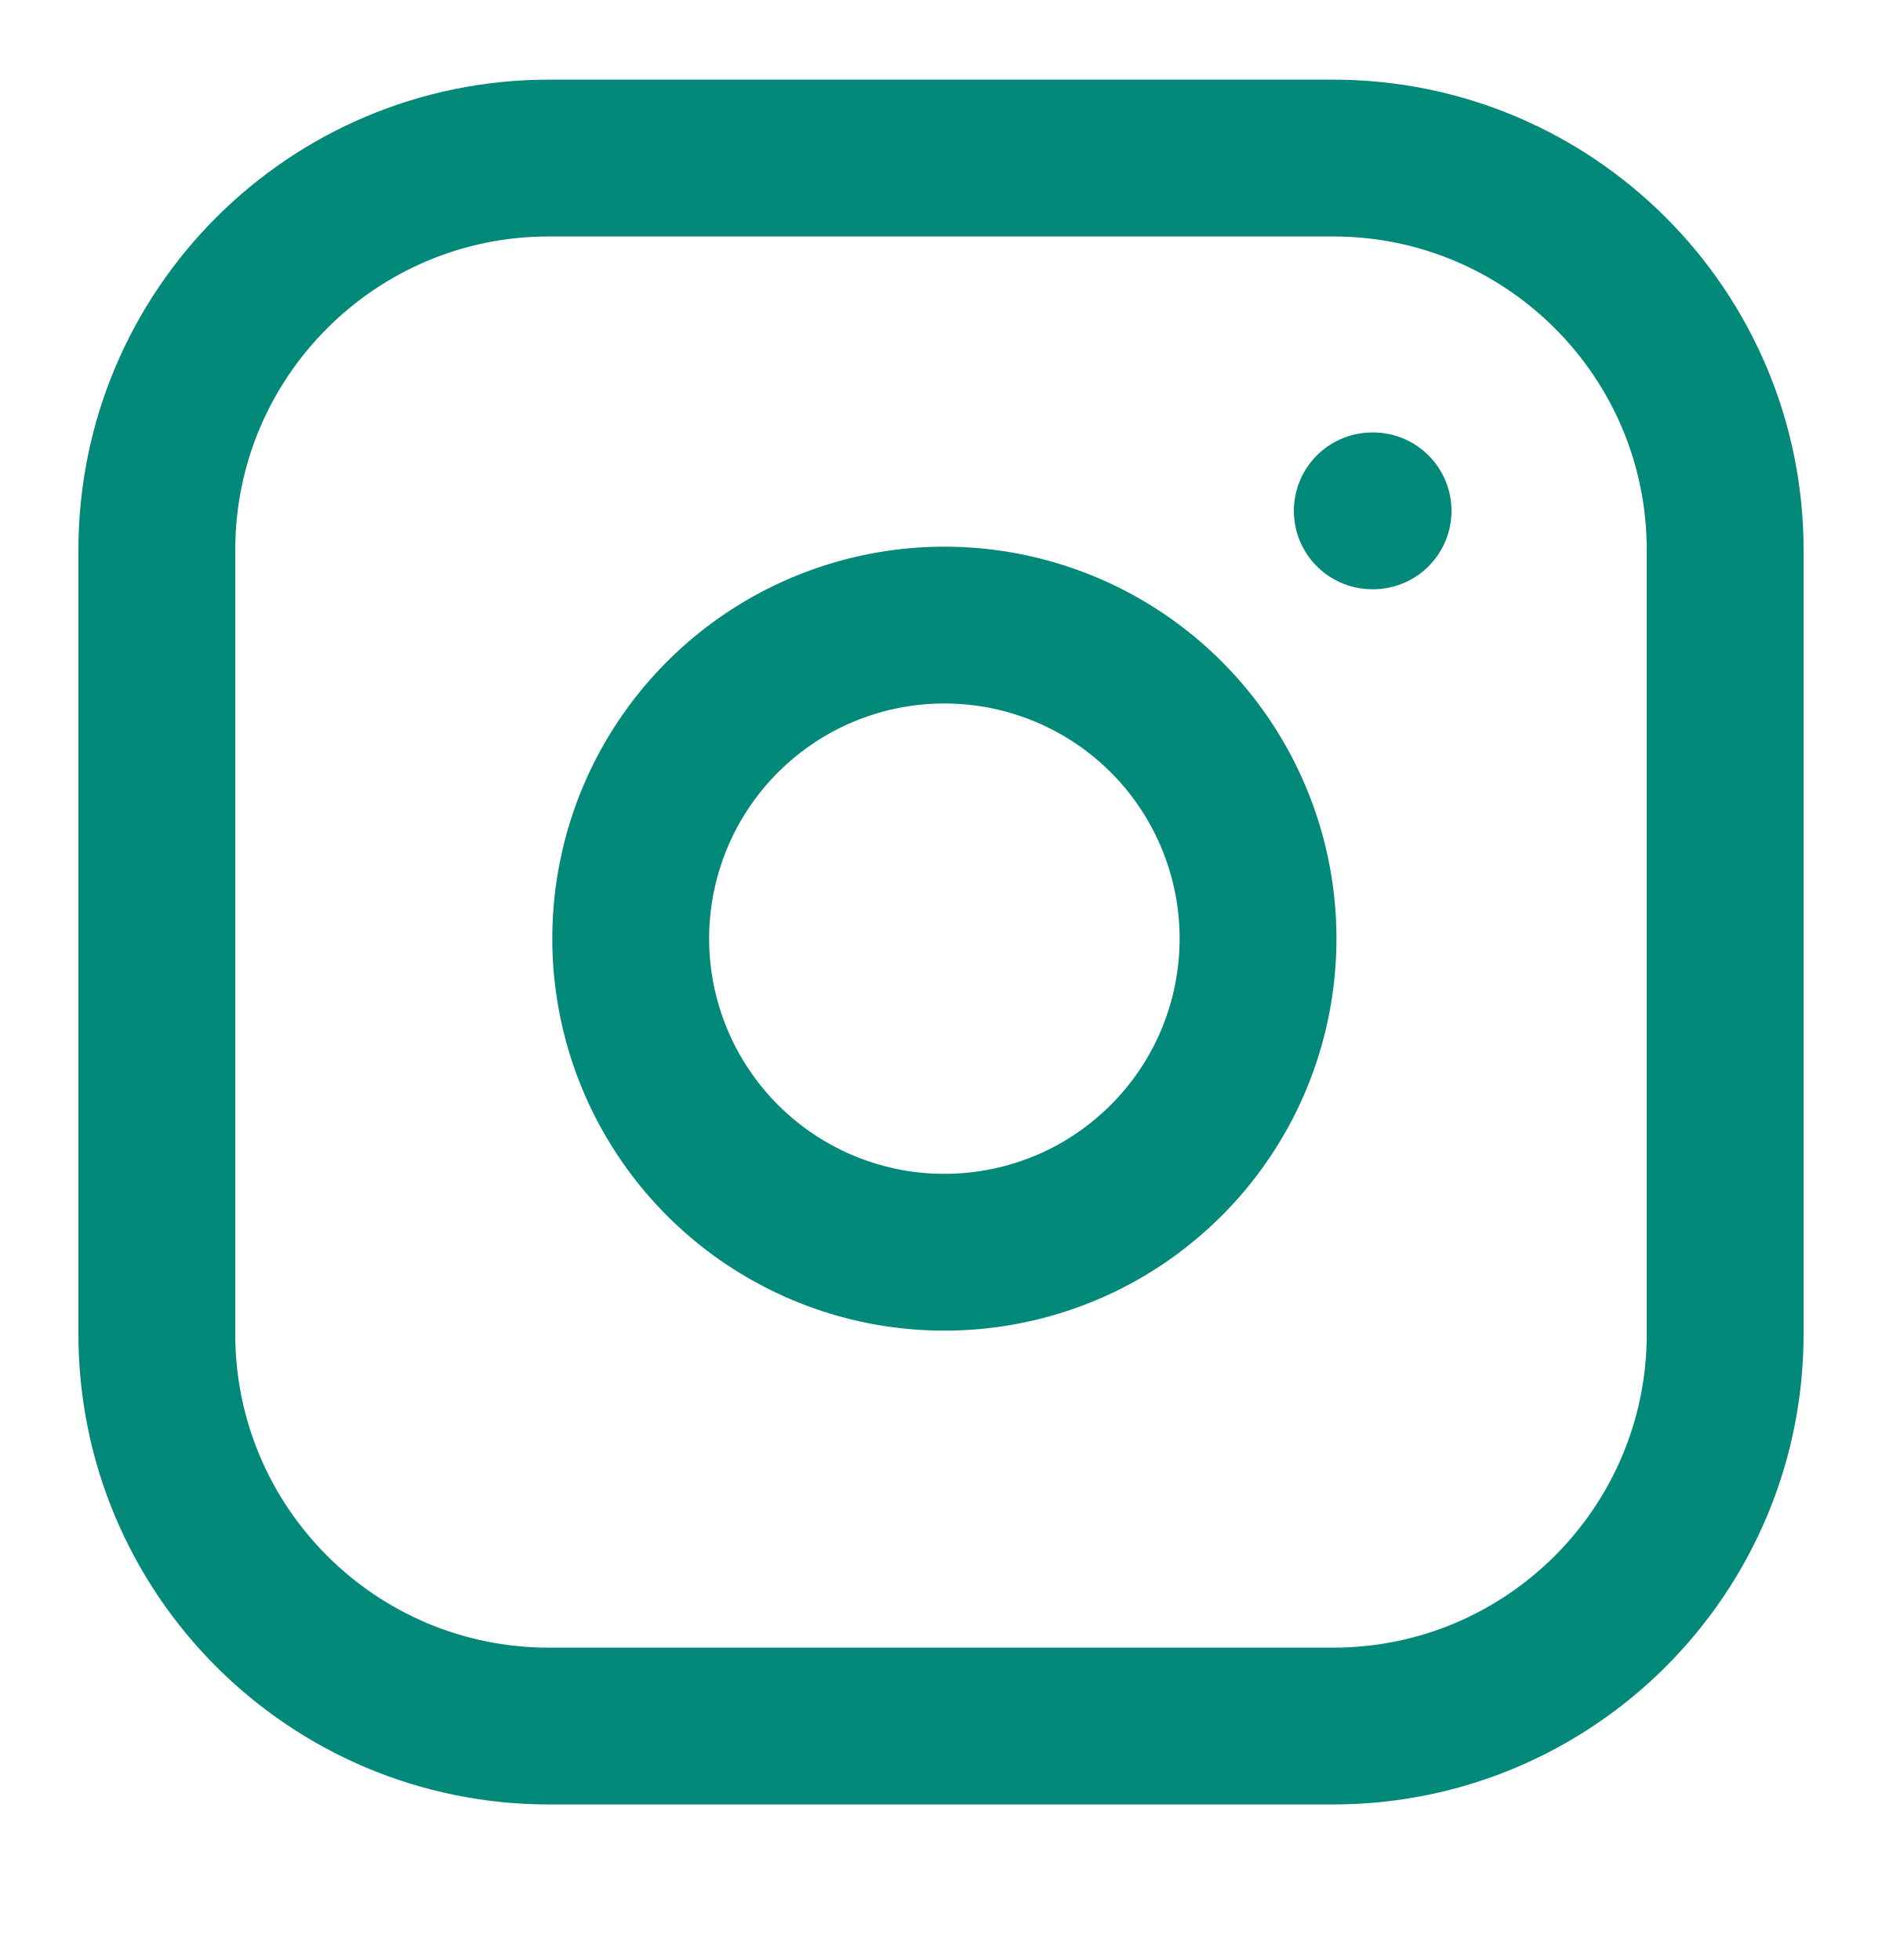
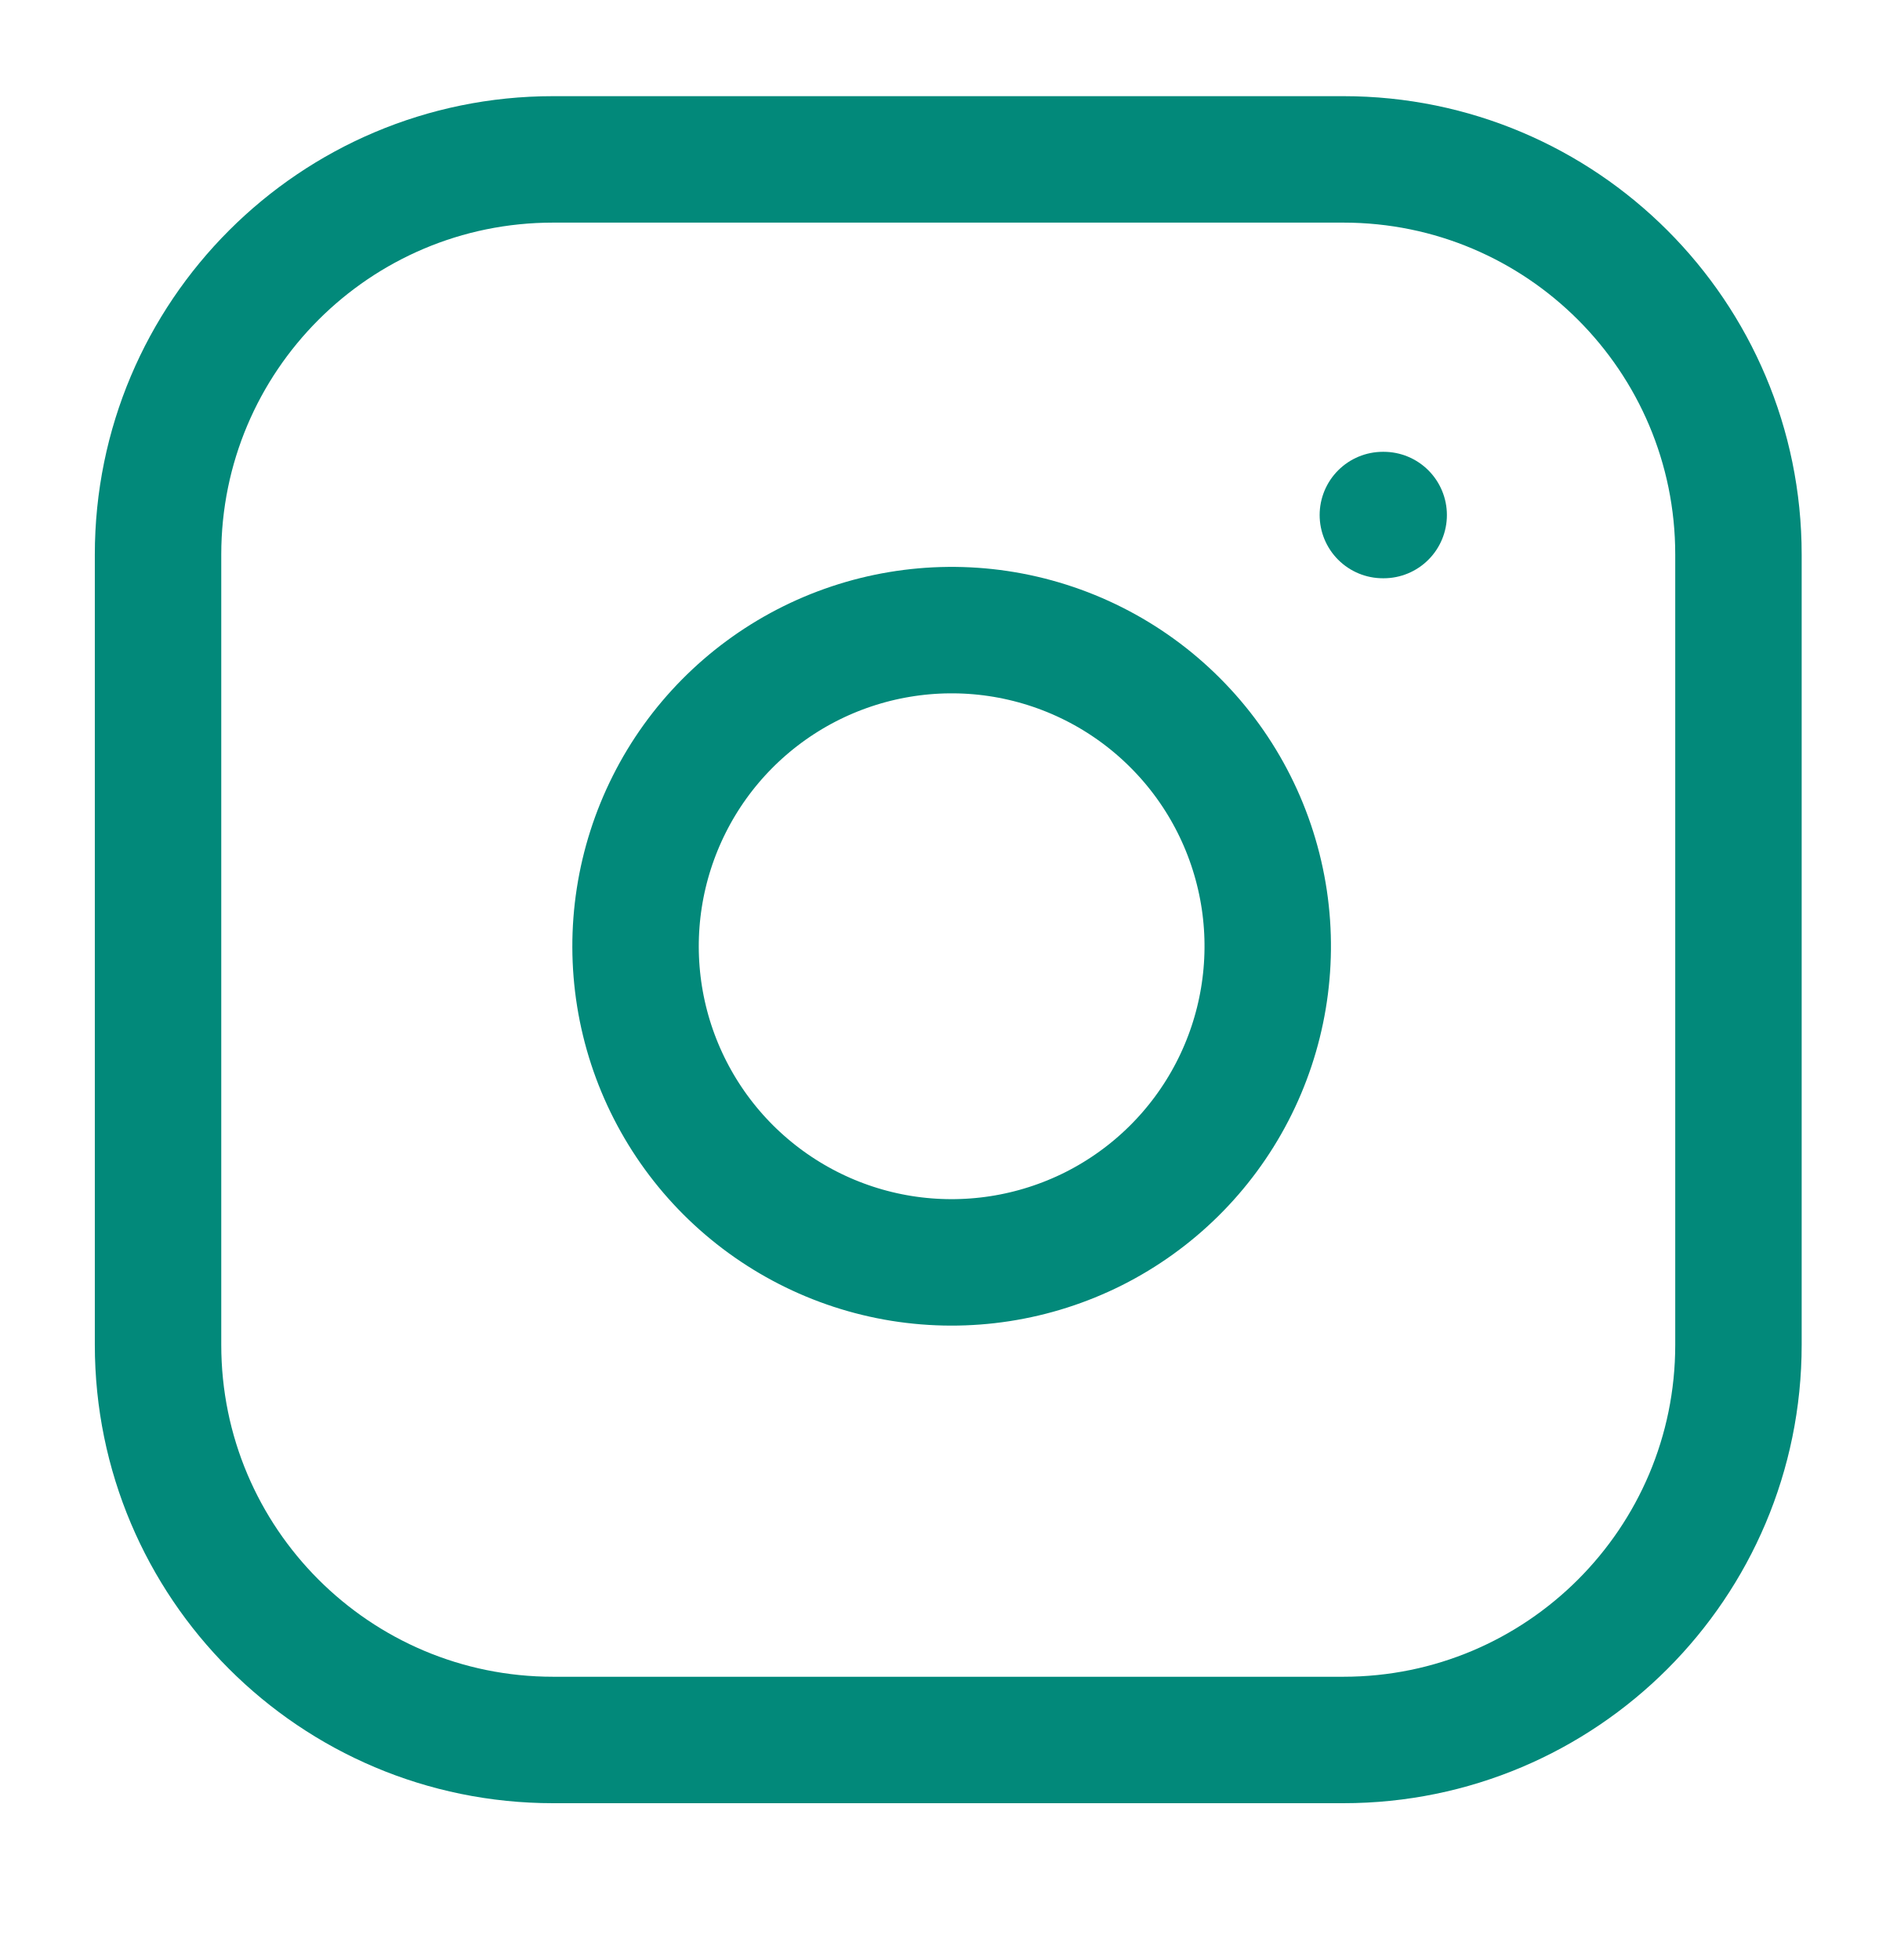
- <svg xmlns="http://www.w3.org/2000/svg" width="24" height="25" viewBox="0 0 24 25" fill="none">
-   <path d="M17 2.016H7C4.239 2.016 2 4.255 2 7.016V17.016C2 19.777 4.239 22.016 7 22.016H17C19.761 22.016 22 19.777 22 17.016V7.016C22 4.255 19.761 2.016 17 2.016Z" stroke="#02897A" stroke-width="2" stroke-linecap="round" stroke-linejoin="round" />
-   <path d="M16 11.386C16.123 12.218 15.981 13.068 15.594 13.815C15.206 14.562 14.593 15.167 13.842 15.546C13.09 15.924 12.238 16.055 11.408 15.922C10.577 15.788 9.81 15.396 9.215 14.801C8.62 14.206 8.228 13.439 8.094 12.608C7.96 11.777 8.092 10.926 8.47 10.174C8.849 9.423 9.454 8.81 10.201 8.422C10.948 8.035 11.798 7.893 12.63 8.016C13.479 8.142 14.265 8.537 14.872 9.144C15.479 9.751 15.874 10.537 16 11.386Z" stroke="#02897A" stroke-width="2" stroke-linecap="round" stroke-linejoin="round" />
-   <path d="M17.5 6.516H17.51" stroke="#02897A" stroke-width="2" stroke-linecap="round" stroke-linejoin="round" />
+ <svg xmlns="http://www.w3.org/2000/svg" width="30" height="31" viewBox="0 0 30 31" fill="none">
+   <path d="M21.25 2.521H8.75C5.298 2.521 2.5 5.319 2.5 8.771V21.27C2.5 24.722 5.298 27.52 8.75 27.52H21.25C24.702 27.52 27.5 24.722 27.5 21.27V8.771C27.5 5.319 24.702 2.521 21.25 2.521Z" stroke="#02897A" stroke-width="2" stroke-linecap="round" stroke-linejoin="round" />
+   <path d="M20 14.233C20.154 15.273 19.976 16.336 19.492 17.269C19.008 18.203 18.241 18.96 17.302 19.433C16.362 19.905 15.298 20.07 14.259 19.903C13.221 19.736 12.262 19.245 11.518 18.502C10.774 17.758 10.284 16.799 10.117 15.761C9.95 14.722 10.115 13.658 10.588 12.718C11.06 11.779 11.817 11.013 12.751 10.528C13.684 10.044 14.747 9.866 15.787 10.02C16.848 10.178 17.831 10.672 18.589 11.431C19.348 12.189 19.842 13.172 20 14.233Z" stroke="#02897A" stroke-width="2" stroke-linecap="round" stroke-linejoin="round" />
+   <path d="M21.875 8.146H21.888" stroke="#02897A" stroke-width="2" stroke-linecap="round" stroke-linejoin="round" />
</svg>
